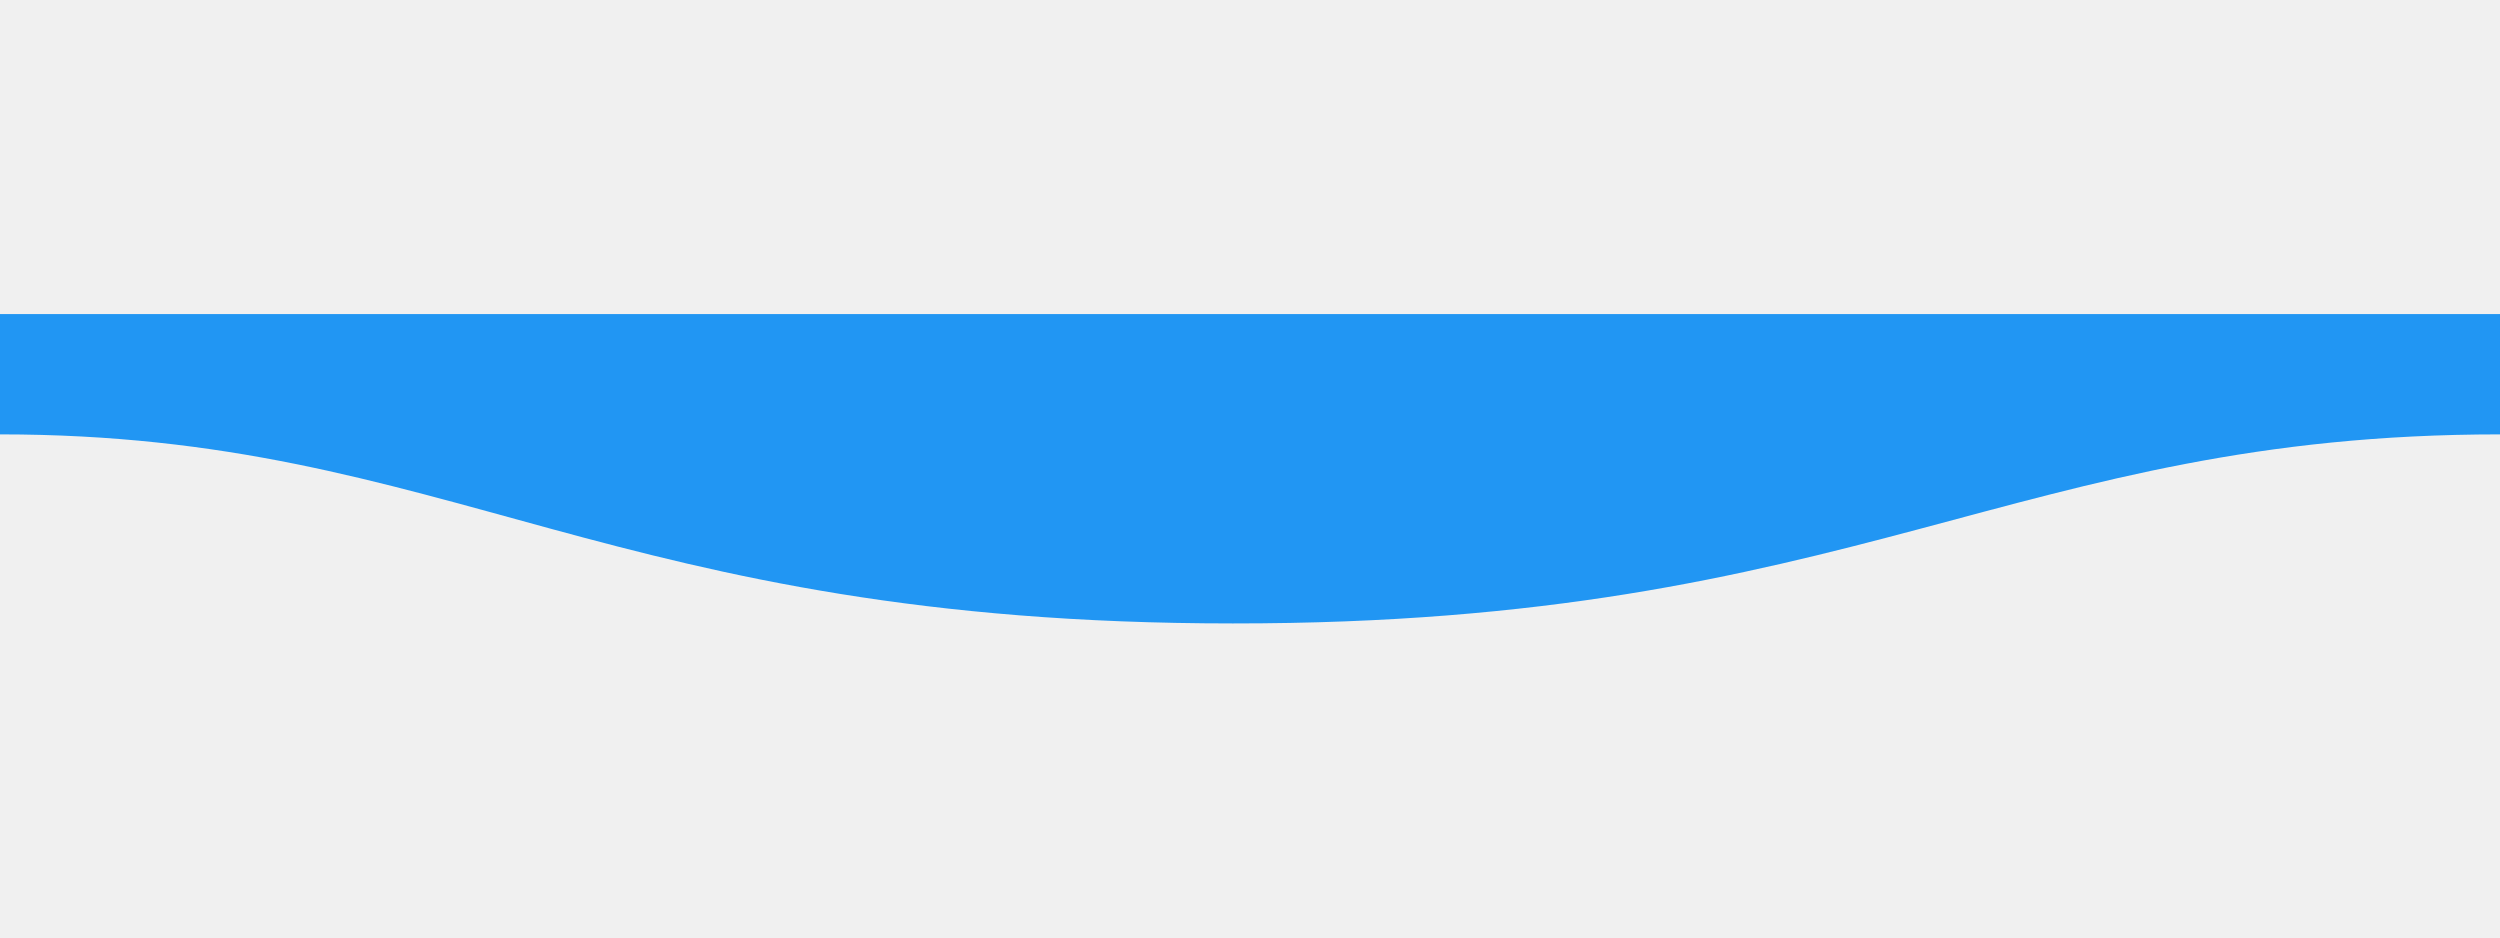
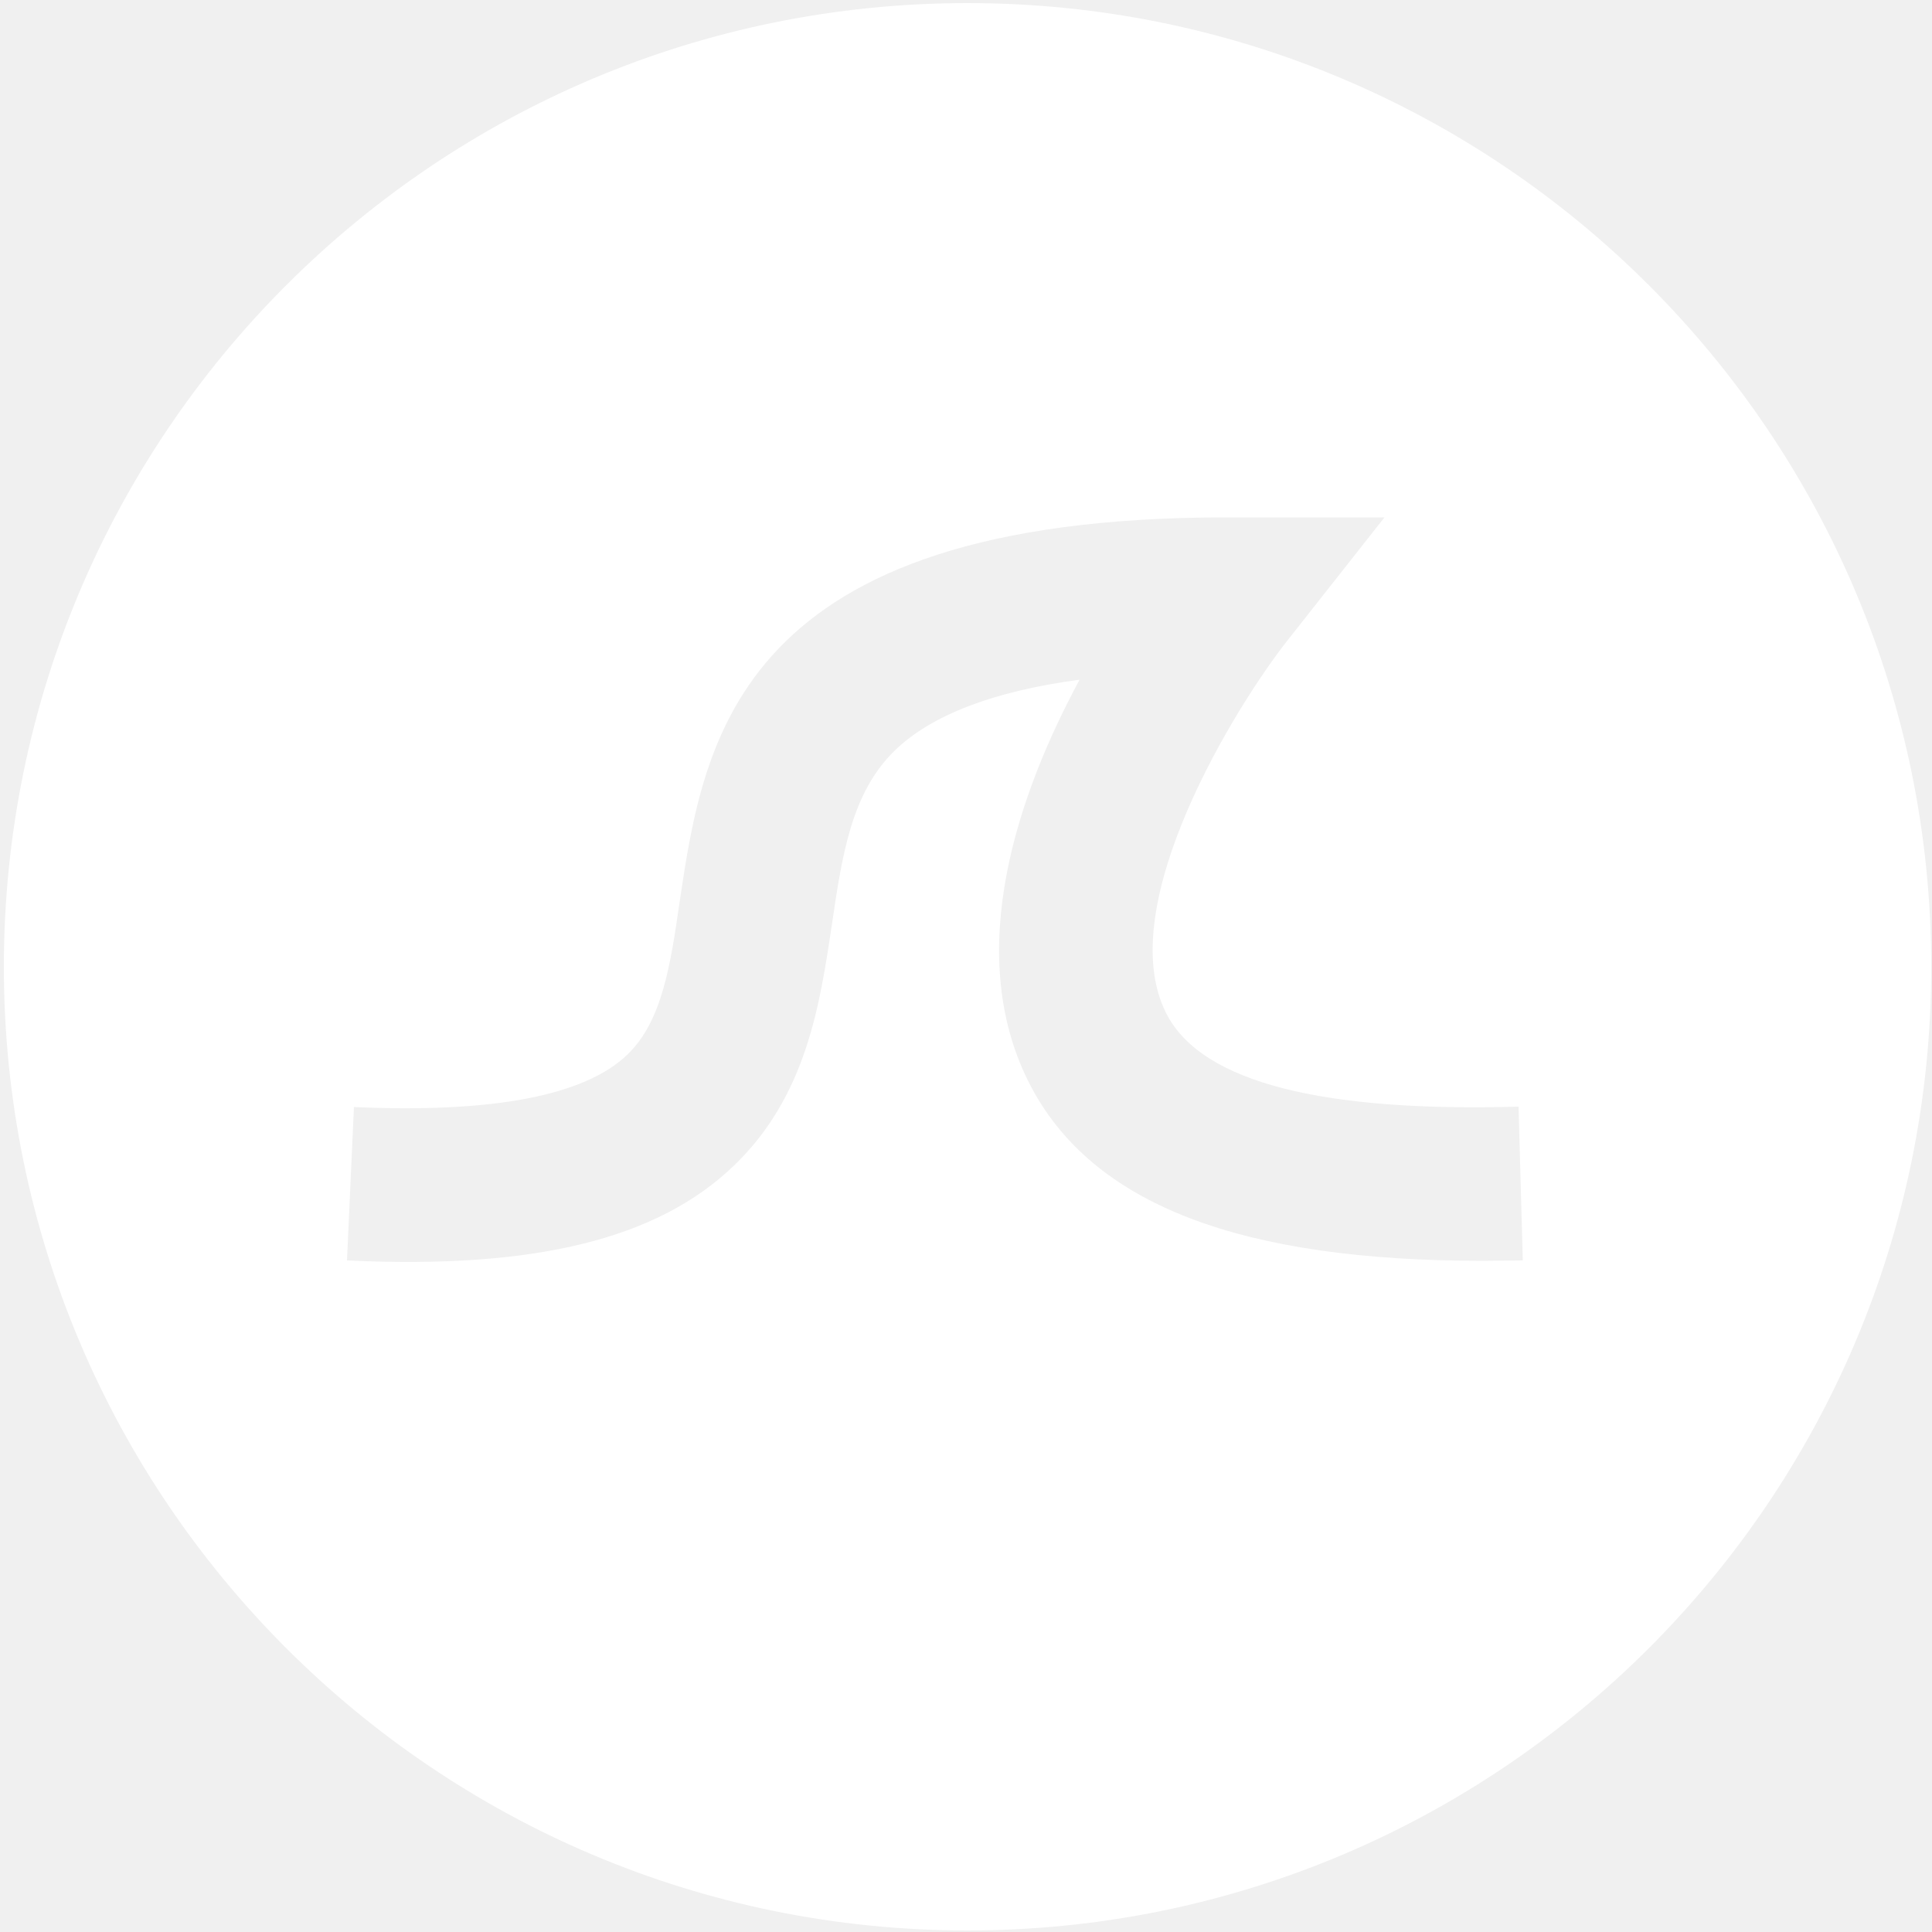
- <svg xmlns="http://www.w3.org/2000/svg" width="1600" height="600" viewBox="0 0 1600 198" fill="none">
-   <g clip-path="url(#clip0)">
-     <path fill-rule="evenodd" clip-rule="evenodd" d="M1600 77C1289 77 1190.1 198.25 789 198C389 198 289 77 0 77V-0H1600C1600 -0 1600 48 1600 77Z" fill="#2196F3" />
+ <svg xmlns="http://www.w3.org/2000/svg" version="1.1" class="logo" baseProfile="tiny" id="Layer_1" x="0px" y="0px" viewBox="0 0 500 500" xml:space="preserve">
+   <path fill="#FFFFFF" stroke="#000000" stroke-width="10" stroke-miterlimit="10" d="M57,283" />
+   <g>
+     <path fill="#fff" d="M250.4,0.8C112.7,0.8,1,112.4,1,250.2c0,137.7,111.7,249.4,249.4,249.4c137.7,0,249.4-111.7,249.4-249.4   C499.8,112.4,388.1,0.8,250.4,0.8z M383.8,326.3c-62,0-101.4-14.1-117.6-46.3c-17.1-34.1-2.3-75.4,13.2-104.1   c-22.4,3-38.4,9.2-47.8,18.3c-11.2,10.9-13.6,26.7-16.3,45c-3.1,20.8-6.6,44.4-25.3,62.4c-19.8,19.1-51.6,26.9-100.2,24.6l1.8-39.7  c35.9,1.6,59.7-2.9,70.8-13.6c8.9-8.6,11.1-22.9,13.5-39.6c6.3-42,14.8-99.4,141.4-99.4h41L333,166c-12.6,16-45.4,68.2-31.2,96.2 c9.2,18.3,41.5,25.6,91.2,24.2l1.1,39.8C390.5,326.2,387.1,326.3,383.8,326.3z" />
  </g>
-   <defs>
-     <clipPath id="clip0">
-       <rect width="1600" height="600" fill="white" />
-     </clipPath>
-   </defs>
</svg>
